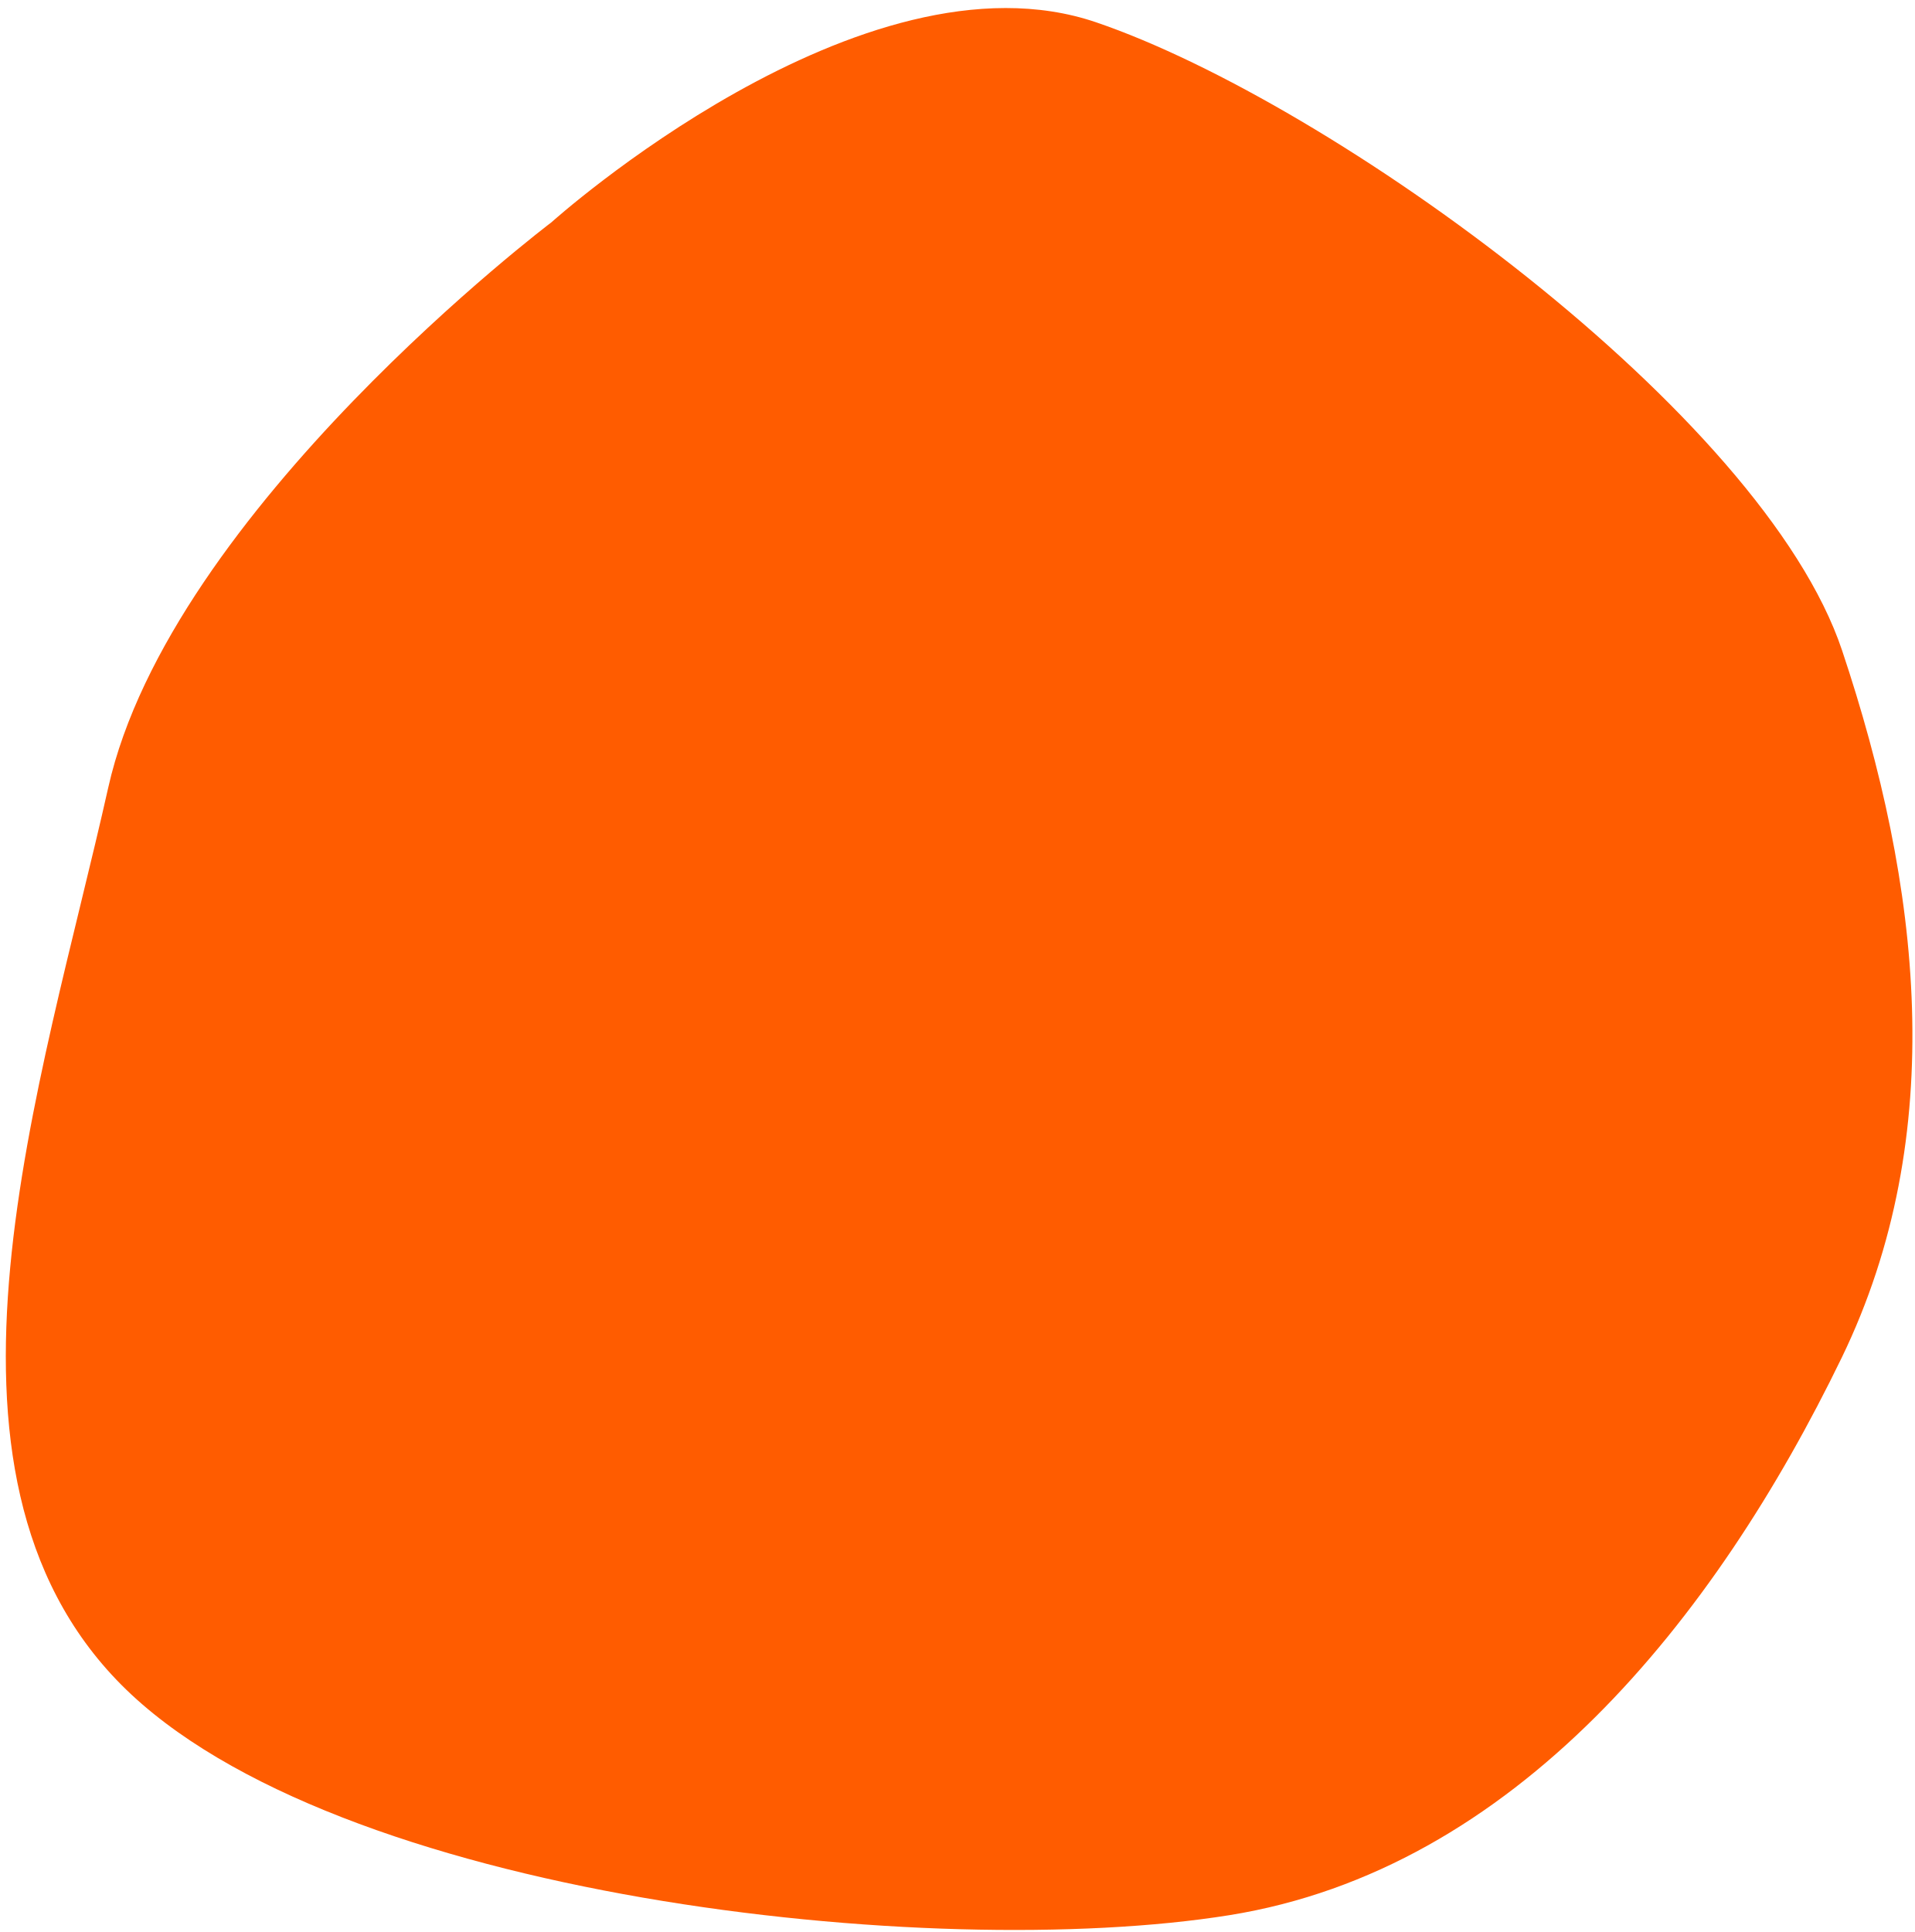
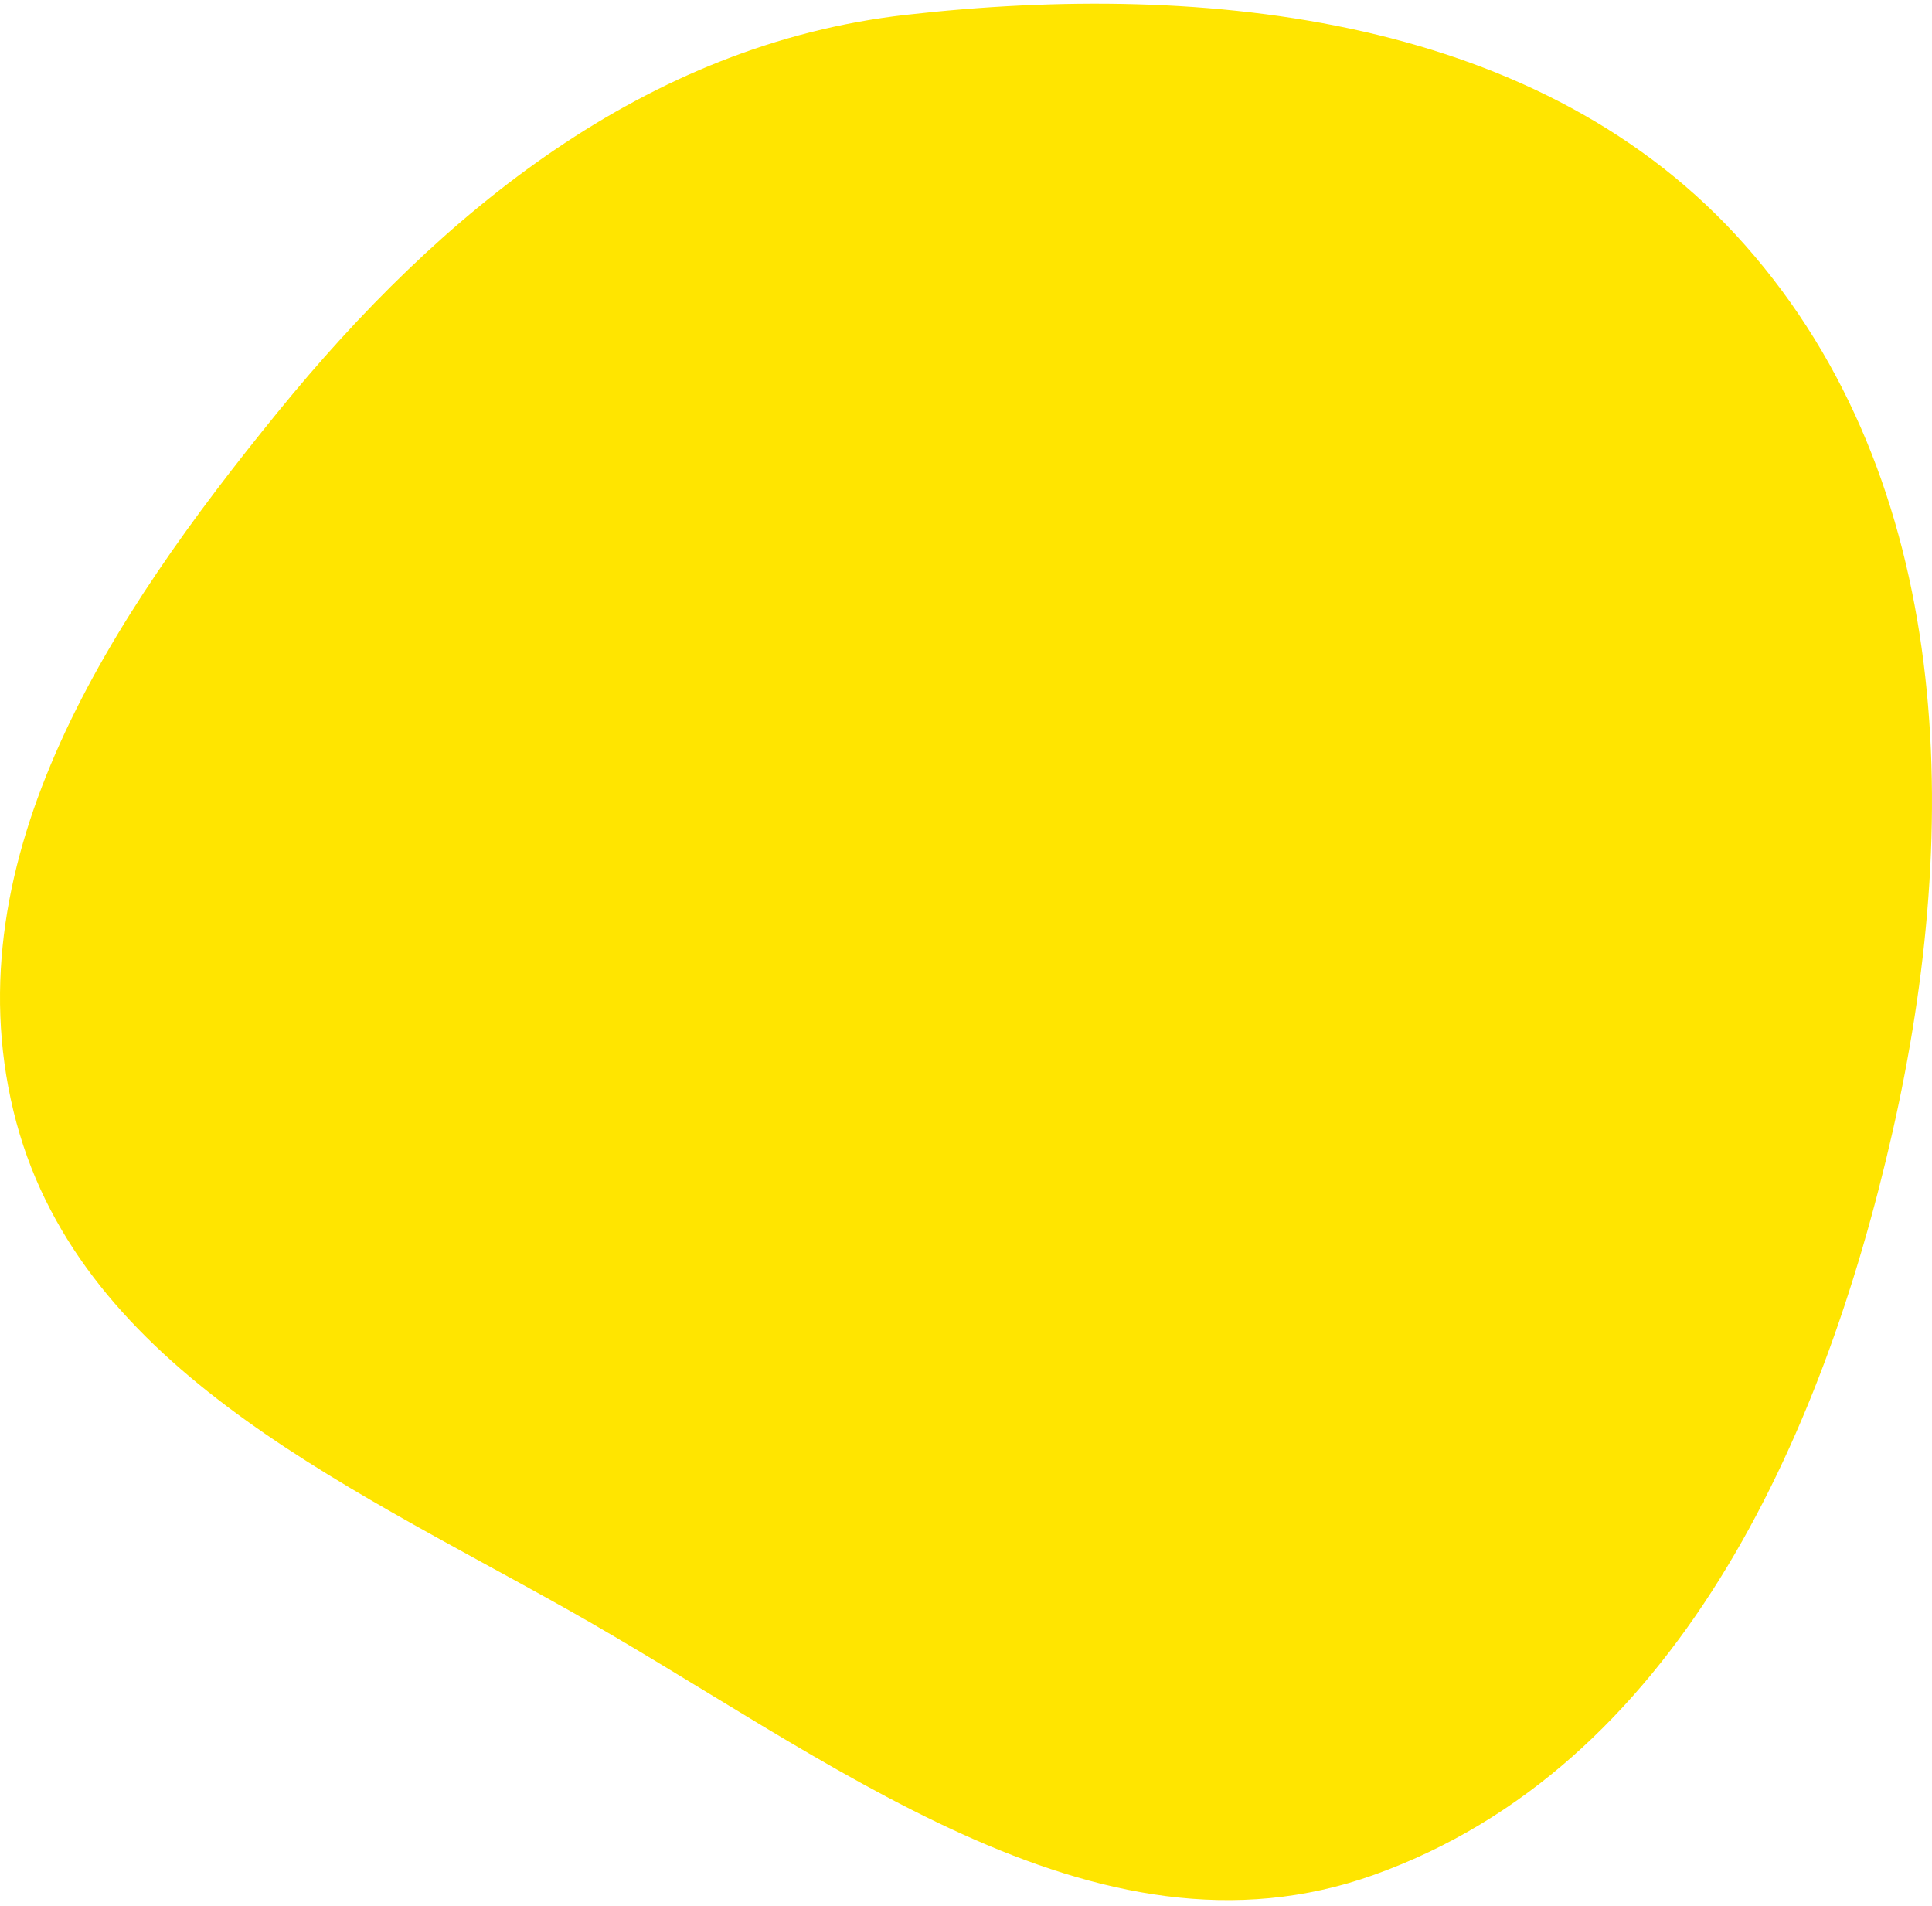
- <svg xmlns="http://www.w3.org/2000/svg" width="225" height="227" viewBox="0 0 225 227" fill="none">
-   <path fill-rule="evenodd" clip-rule="evenodd" d="M216.397 159.51C201.504 190.242 177.98 219.652 144.421 225.027C109.484 230.623 39.112 222.959 14.251 197.951C-10.708 172.844 4.927 127.342 12.717 92.542C20.01 59.965 64.79 26.12 64.79 26.12C64.79 26.12 101.318 -6.737 128.79 2.621C156.48 12.053 207.13 48.597 216.435 76.422C225.651 103.981 229.135 133.225 216.397 159.51Z" fill="#FF5C00" />
+ <svg xmlns="http://www.w3.org/2000/svg" width="216" height="213" viewBox="0 0 216 213" fill="none">
+   <path fill-rule="evenodd" clip-rule="evenodd" d="M101.232 1.666C135.162 -2.202 172.596 1.928 195.098 27.398C218.524 53.916 219.398 92.185 211.579 126.571C203.729 161.092 187.242 197.514 153.676 209.559C122.255 220.835 92.324 196.119 63.243 179.802C37.778 165.513 8.296 152.383 1.497 124.17C-5.356 95.731 12.502 68.857 31.026 46.103C49.372 23.569 72.211 4.974 101.232 1.666Z" fill="#FFE500" />
</svg>
